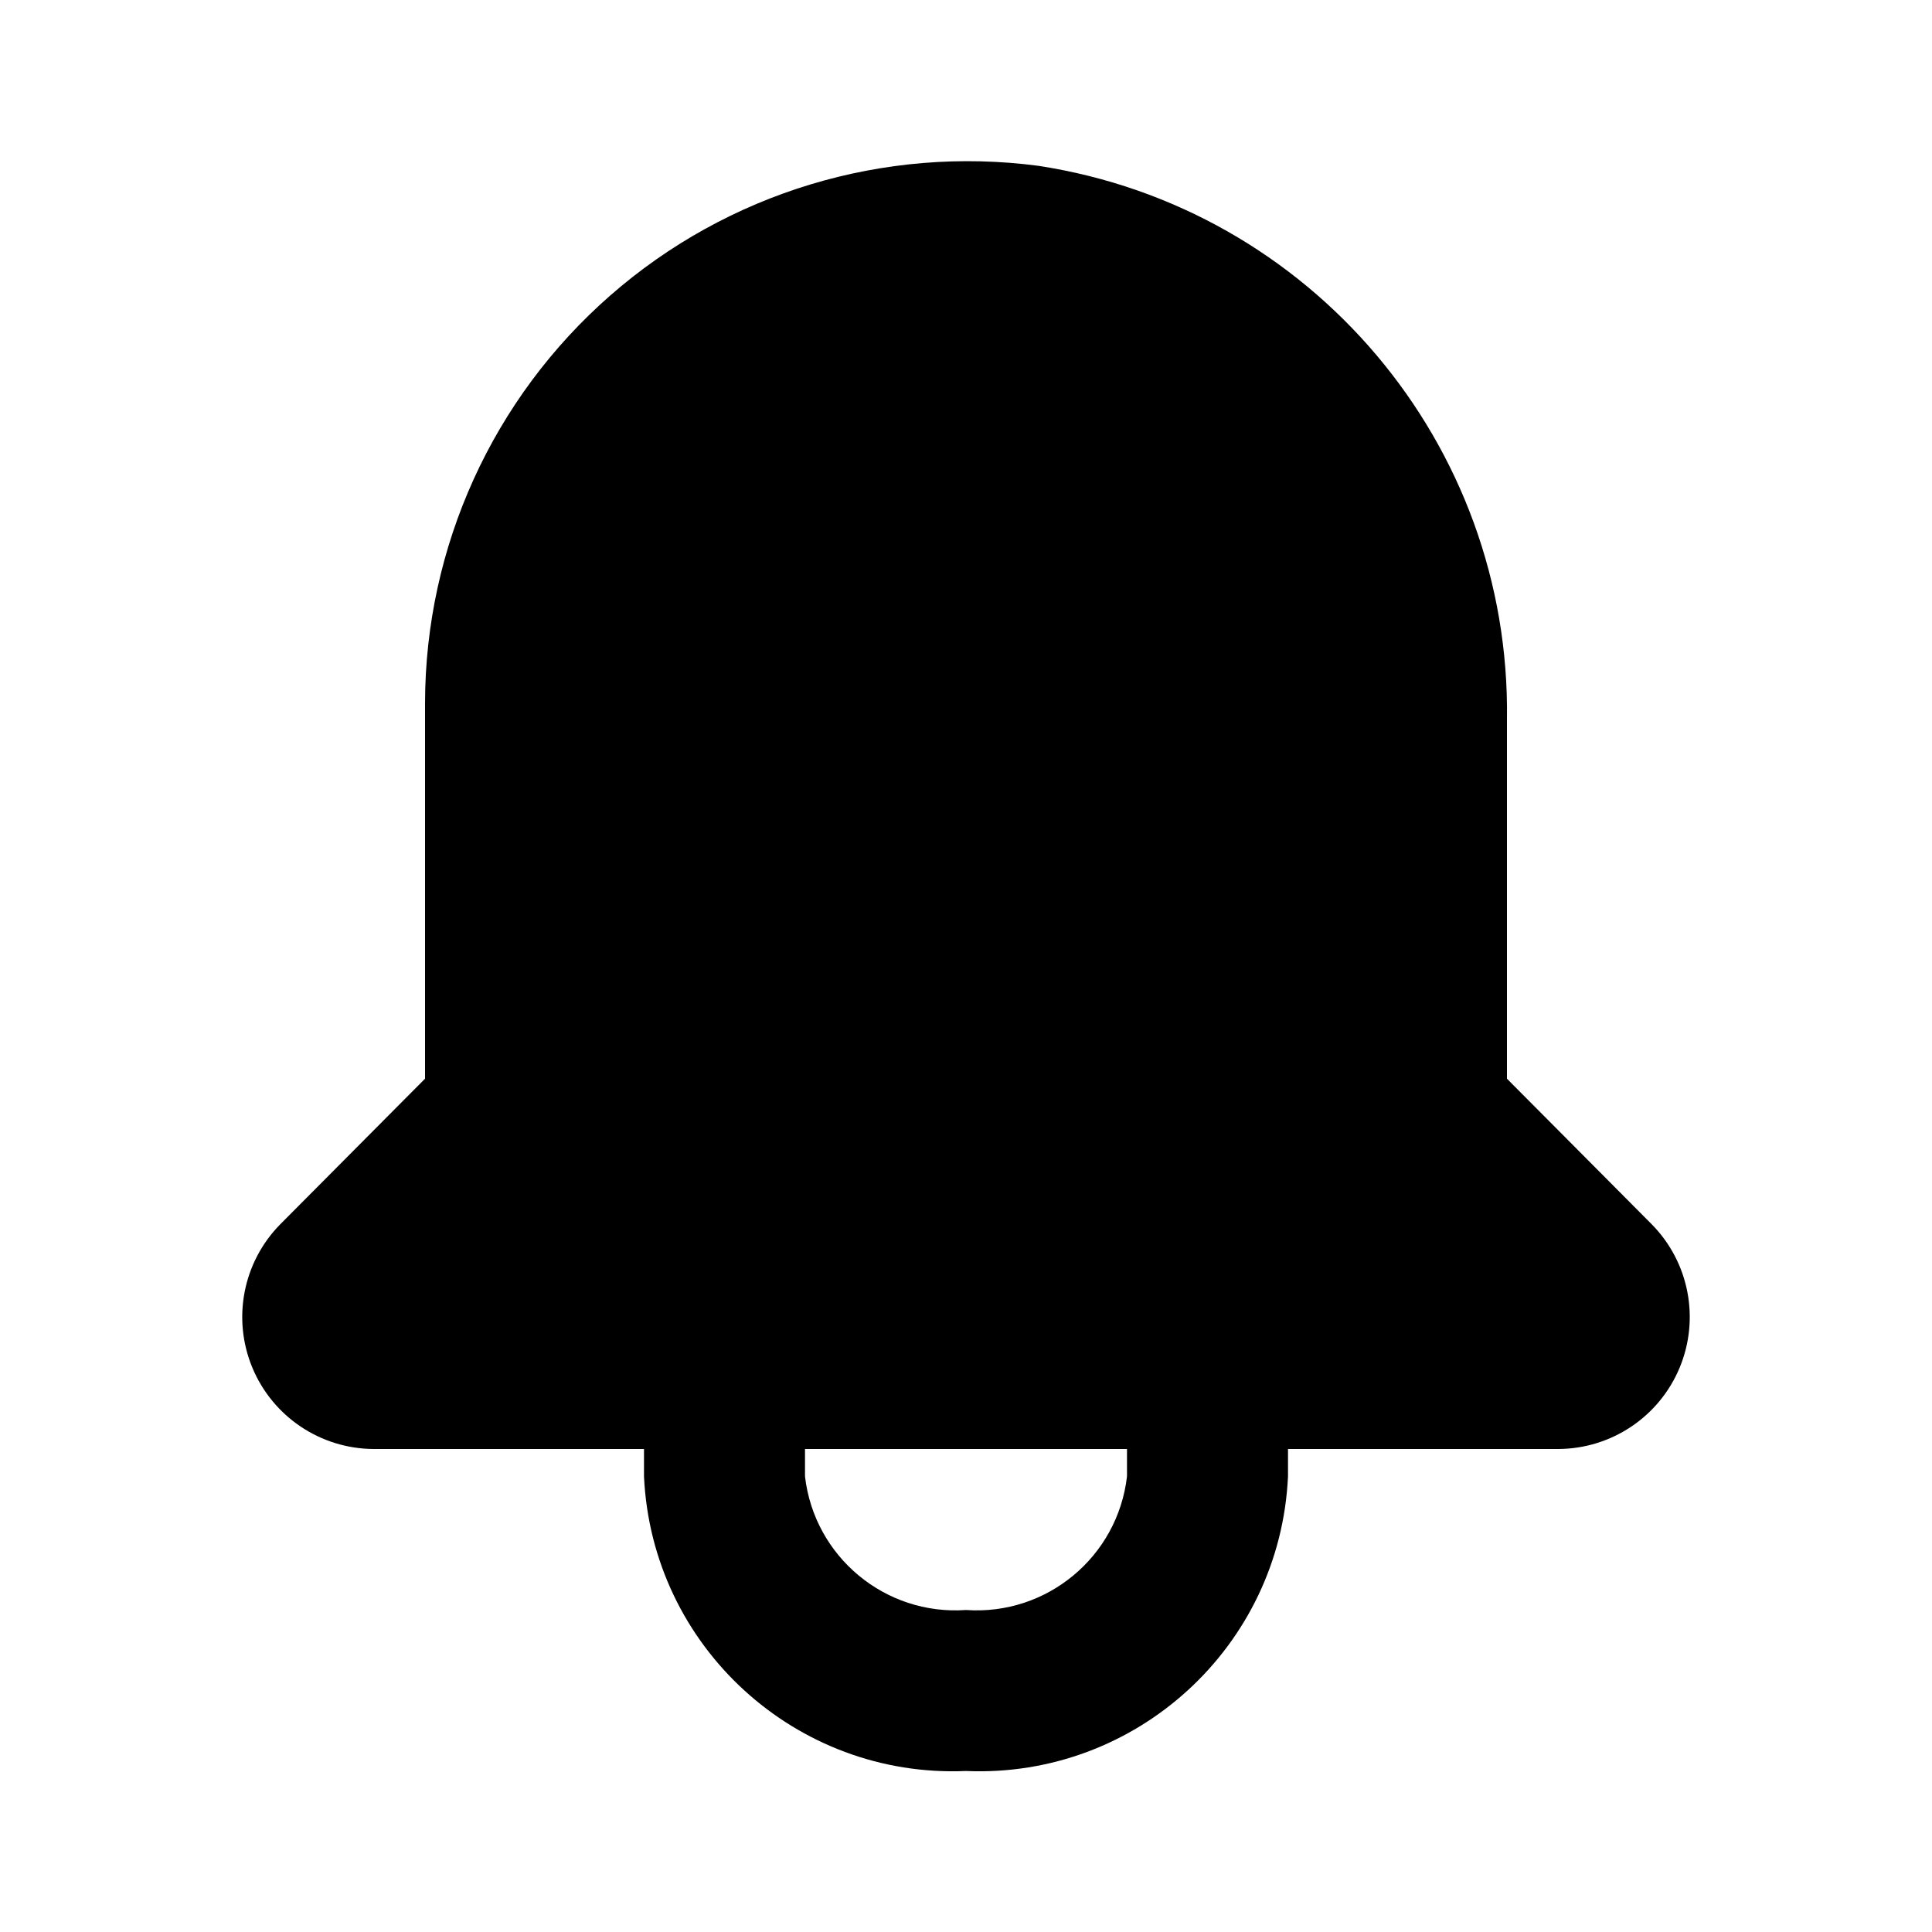
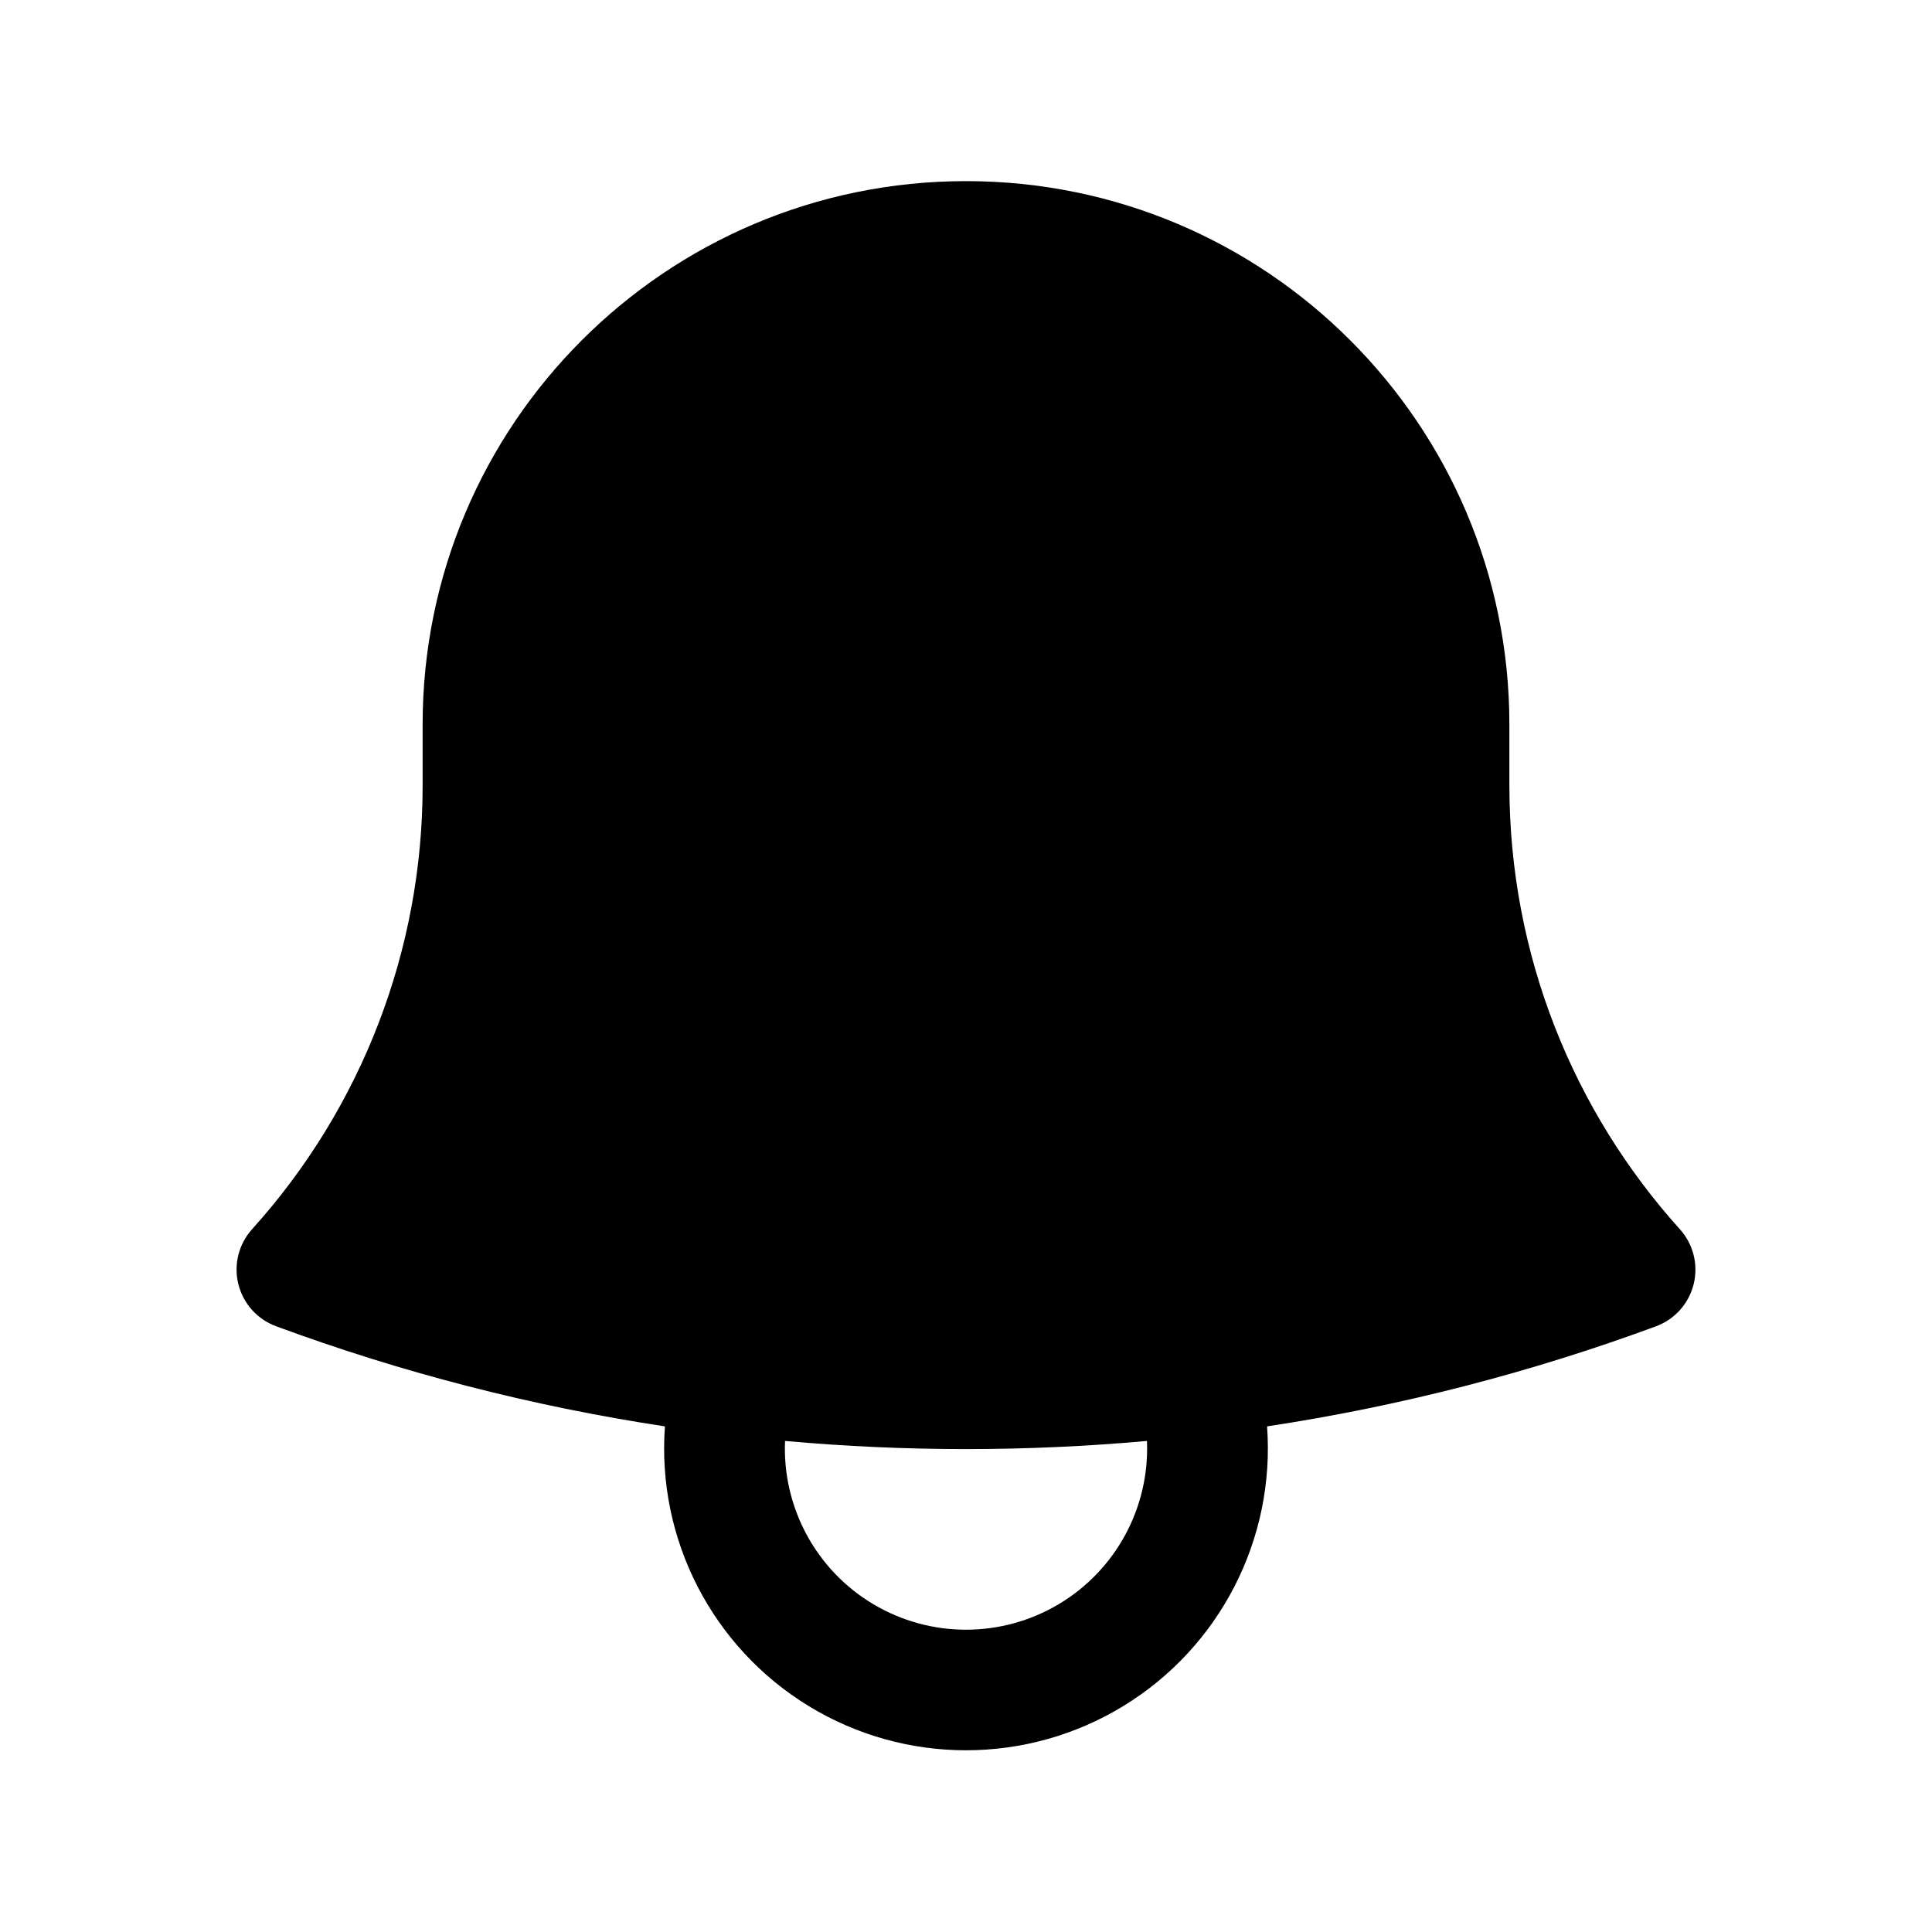
<svg xmlns="http://www.w3.org/2000/svg" viewBox="0 0 24 24" fill="currentColor">
-   <g data-name="Layer 2">
-     <g data-name="bell">
-       <rect width="24" height="24" opacity="0" />
-       <path d="M20.52 15.21l-1.8-1.81V8.94a6.86 6.86 0 0 0-5.82-6.88 6.74 6.74 0 0 0-7.62 6.67v4.67l-1.8 1.81A1.64 1.64 0 0 0 4.64 18H8v.34A3.84 3.84 0 0 0 12 22a3.84 3.84 0 0 0 4-3.66V18h3.36a1.64 1.64 0 0 0 1.16-2.79zM14 18.34A1.88 1.88 0 0 1 12 20a1.88 1.88 0 0 1-2-1.66V18h4z" />
-     </g>
-   </g>
+   <path fill-rule="evenodd" d="M5.25 9a6.75 6.75 0 0113.5 0v.75c0 2.123.8 4.057 2.118 5.52a.75.75 0 01-.297 1.206c-1.544.57-3.16.99-4.831 1.243a3.75 3.75 0 11-7.48 0 24.585 24.585 0 01-4.831-1.244.75.75 0 01-.298-1.205A8.217 8.217 0 005.25 9.75V9zm4.502 8.9a2.25 2.25 0 104.496 0 25.057 25.057 0 01-4.496 0z" clip-rule="evenodd" />
</svg>
